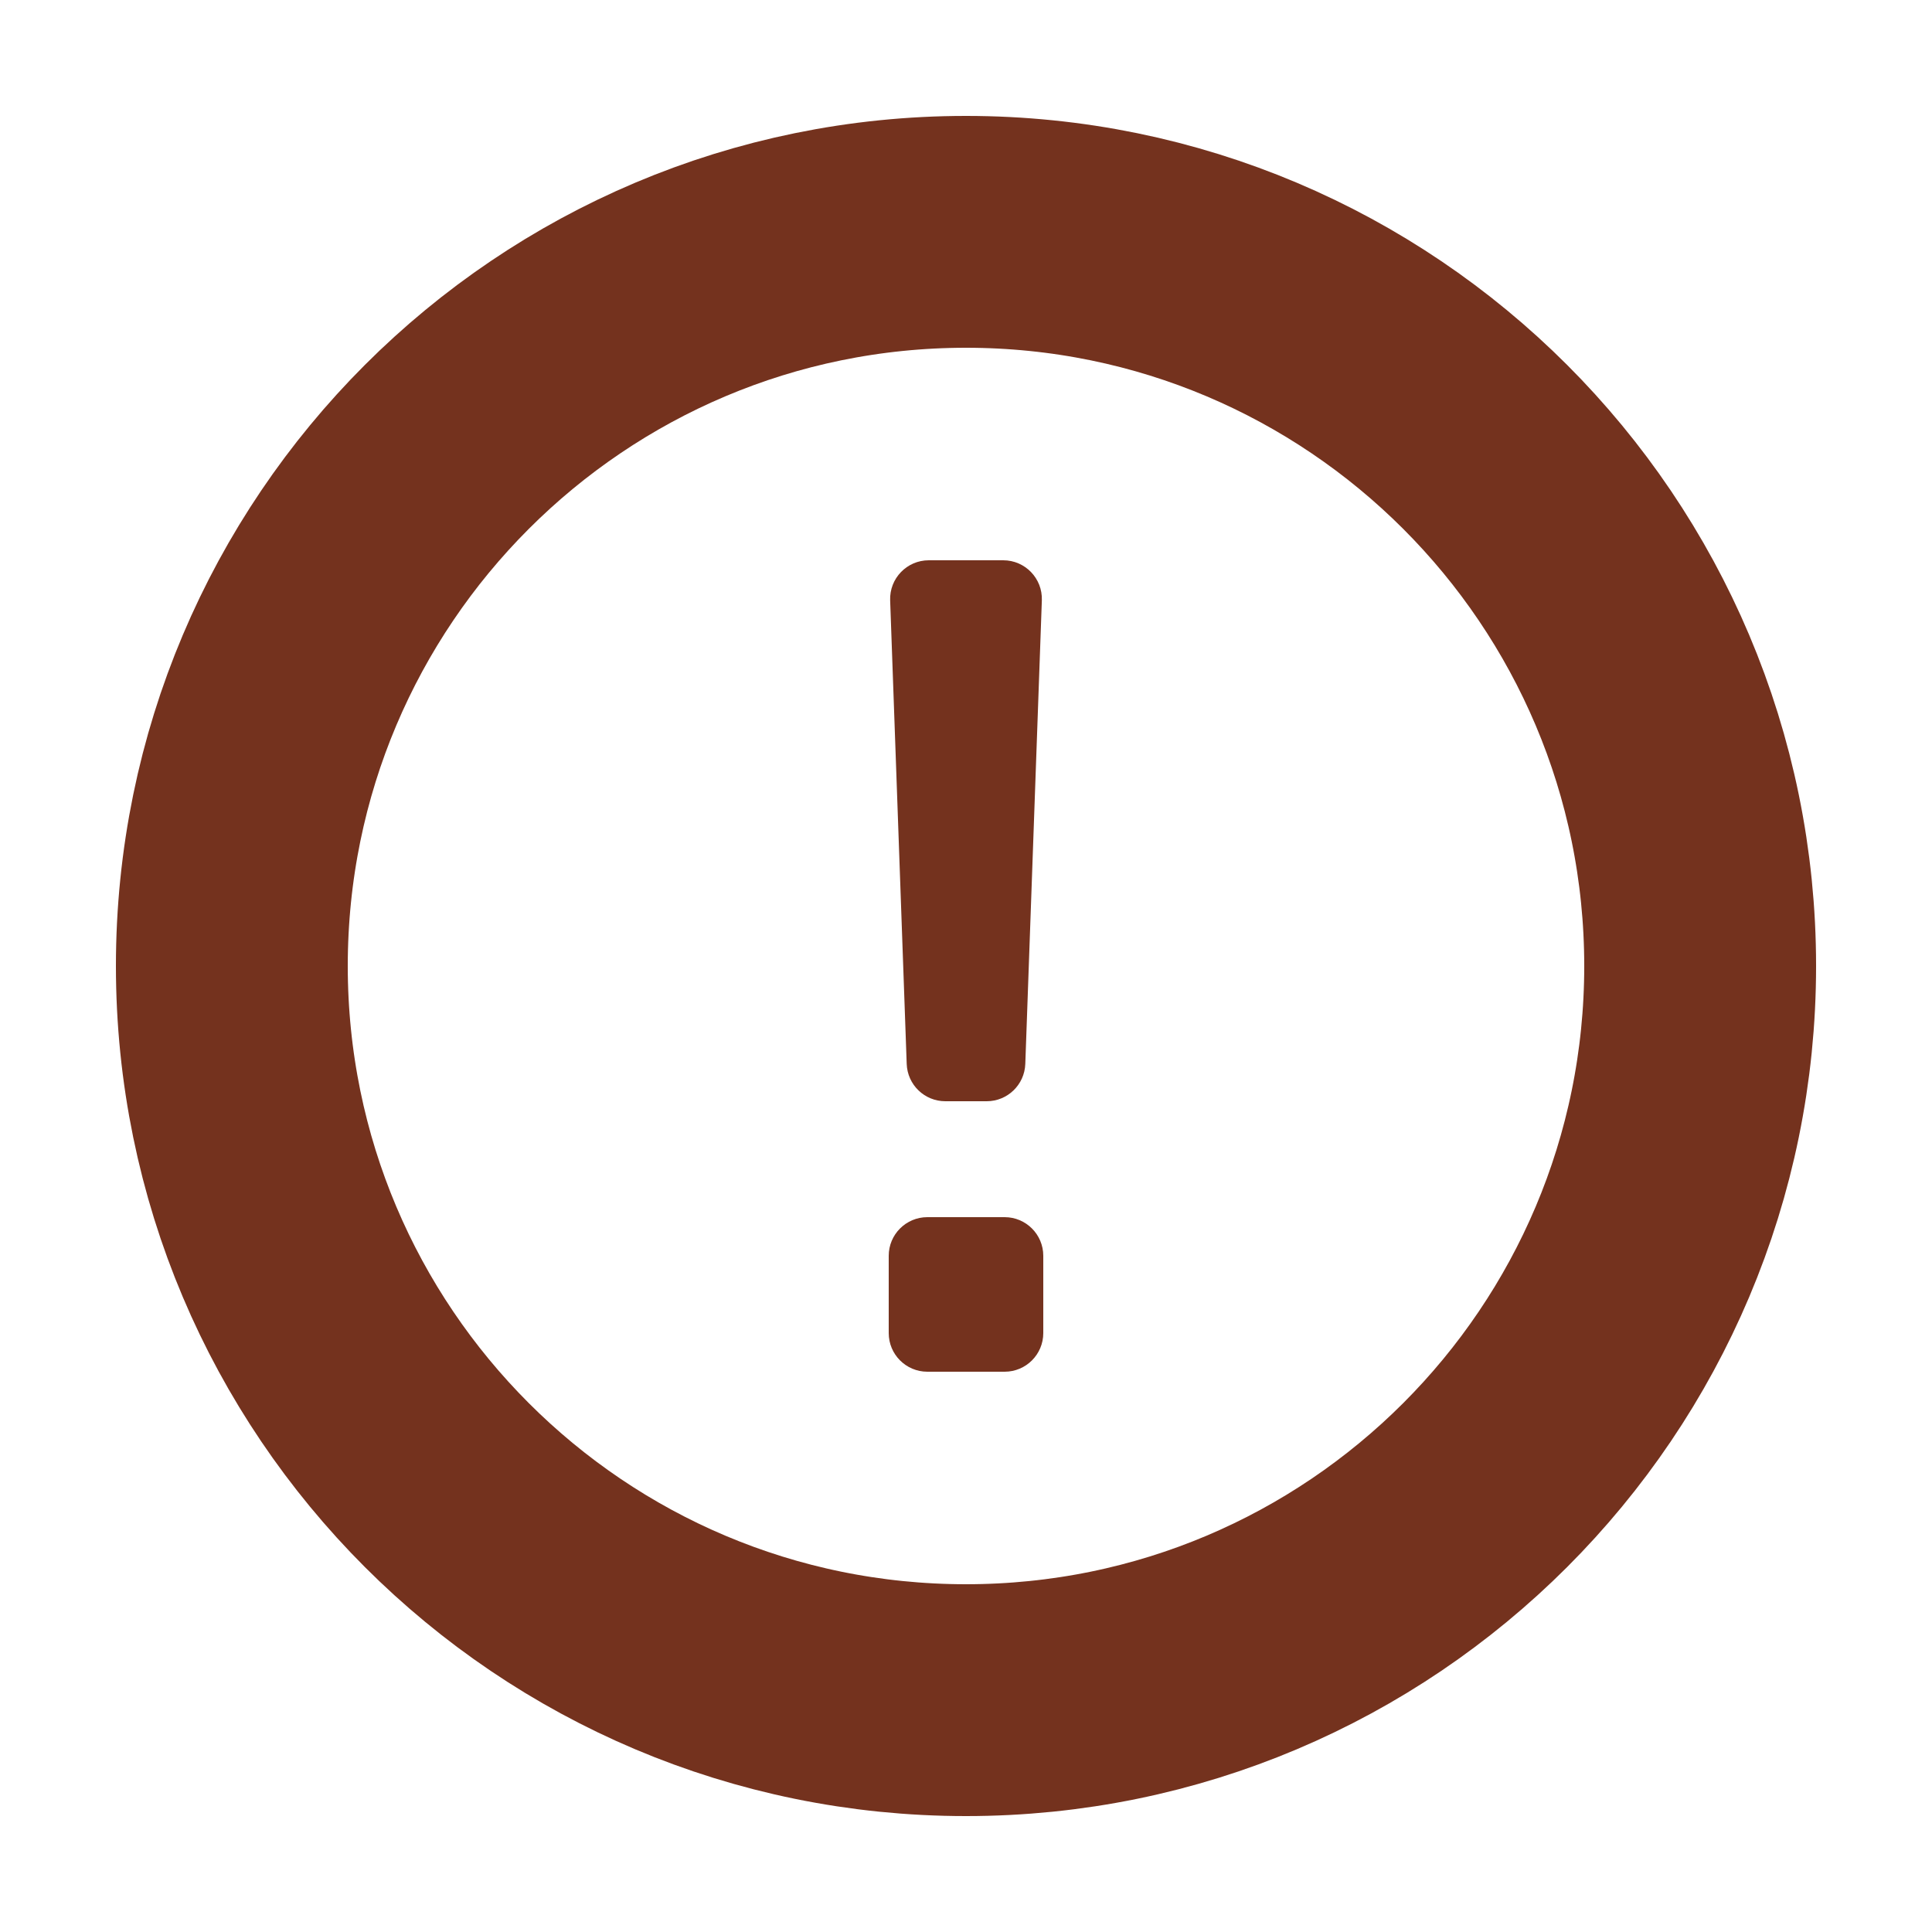
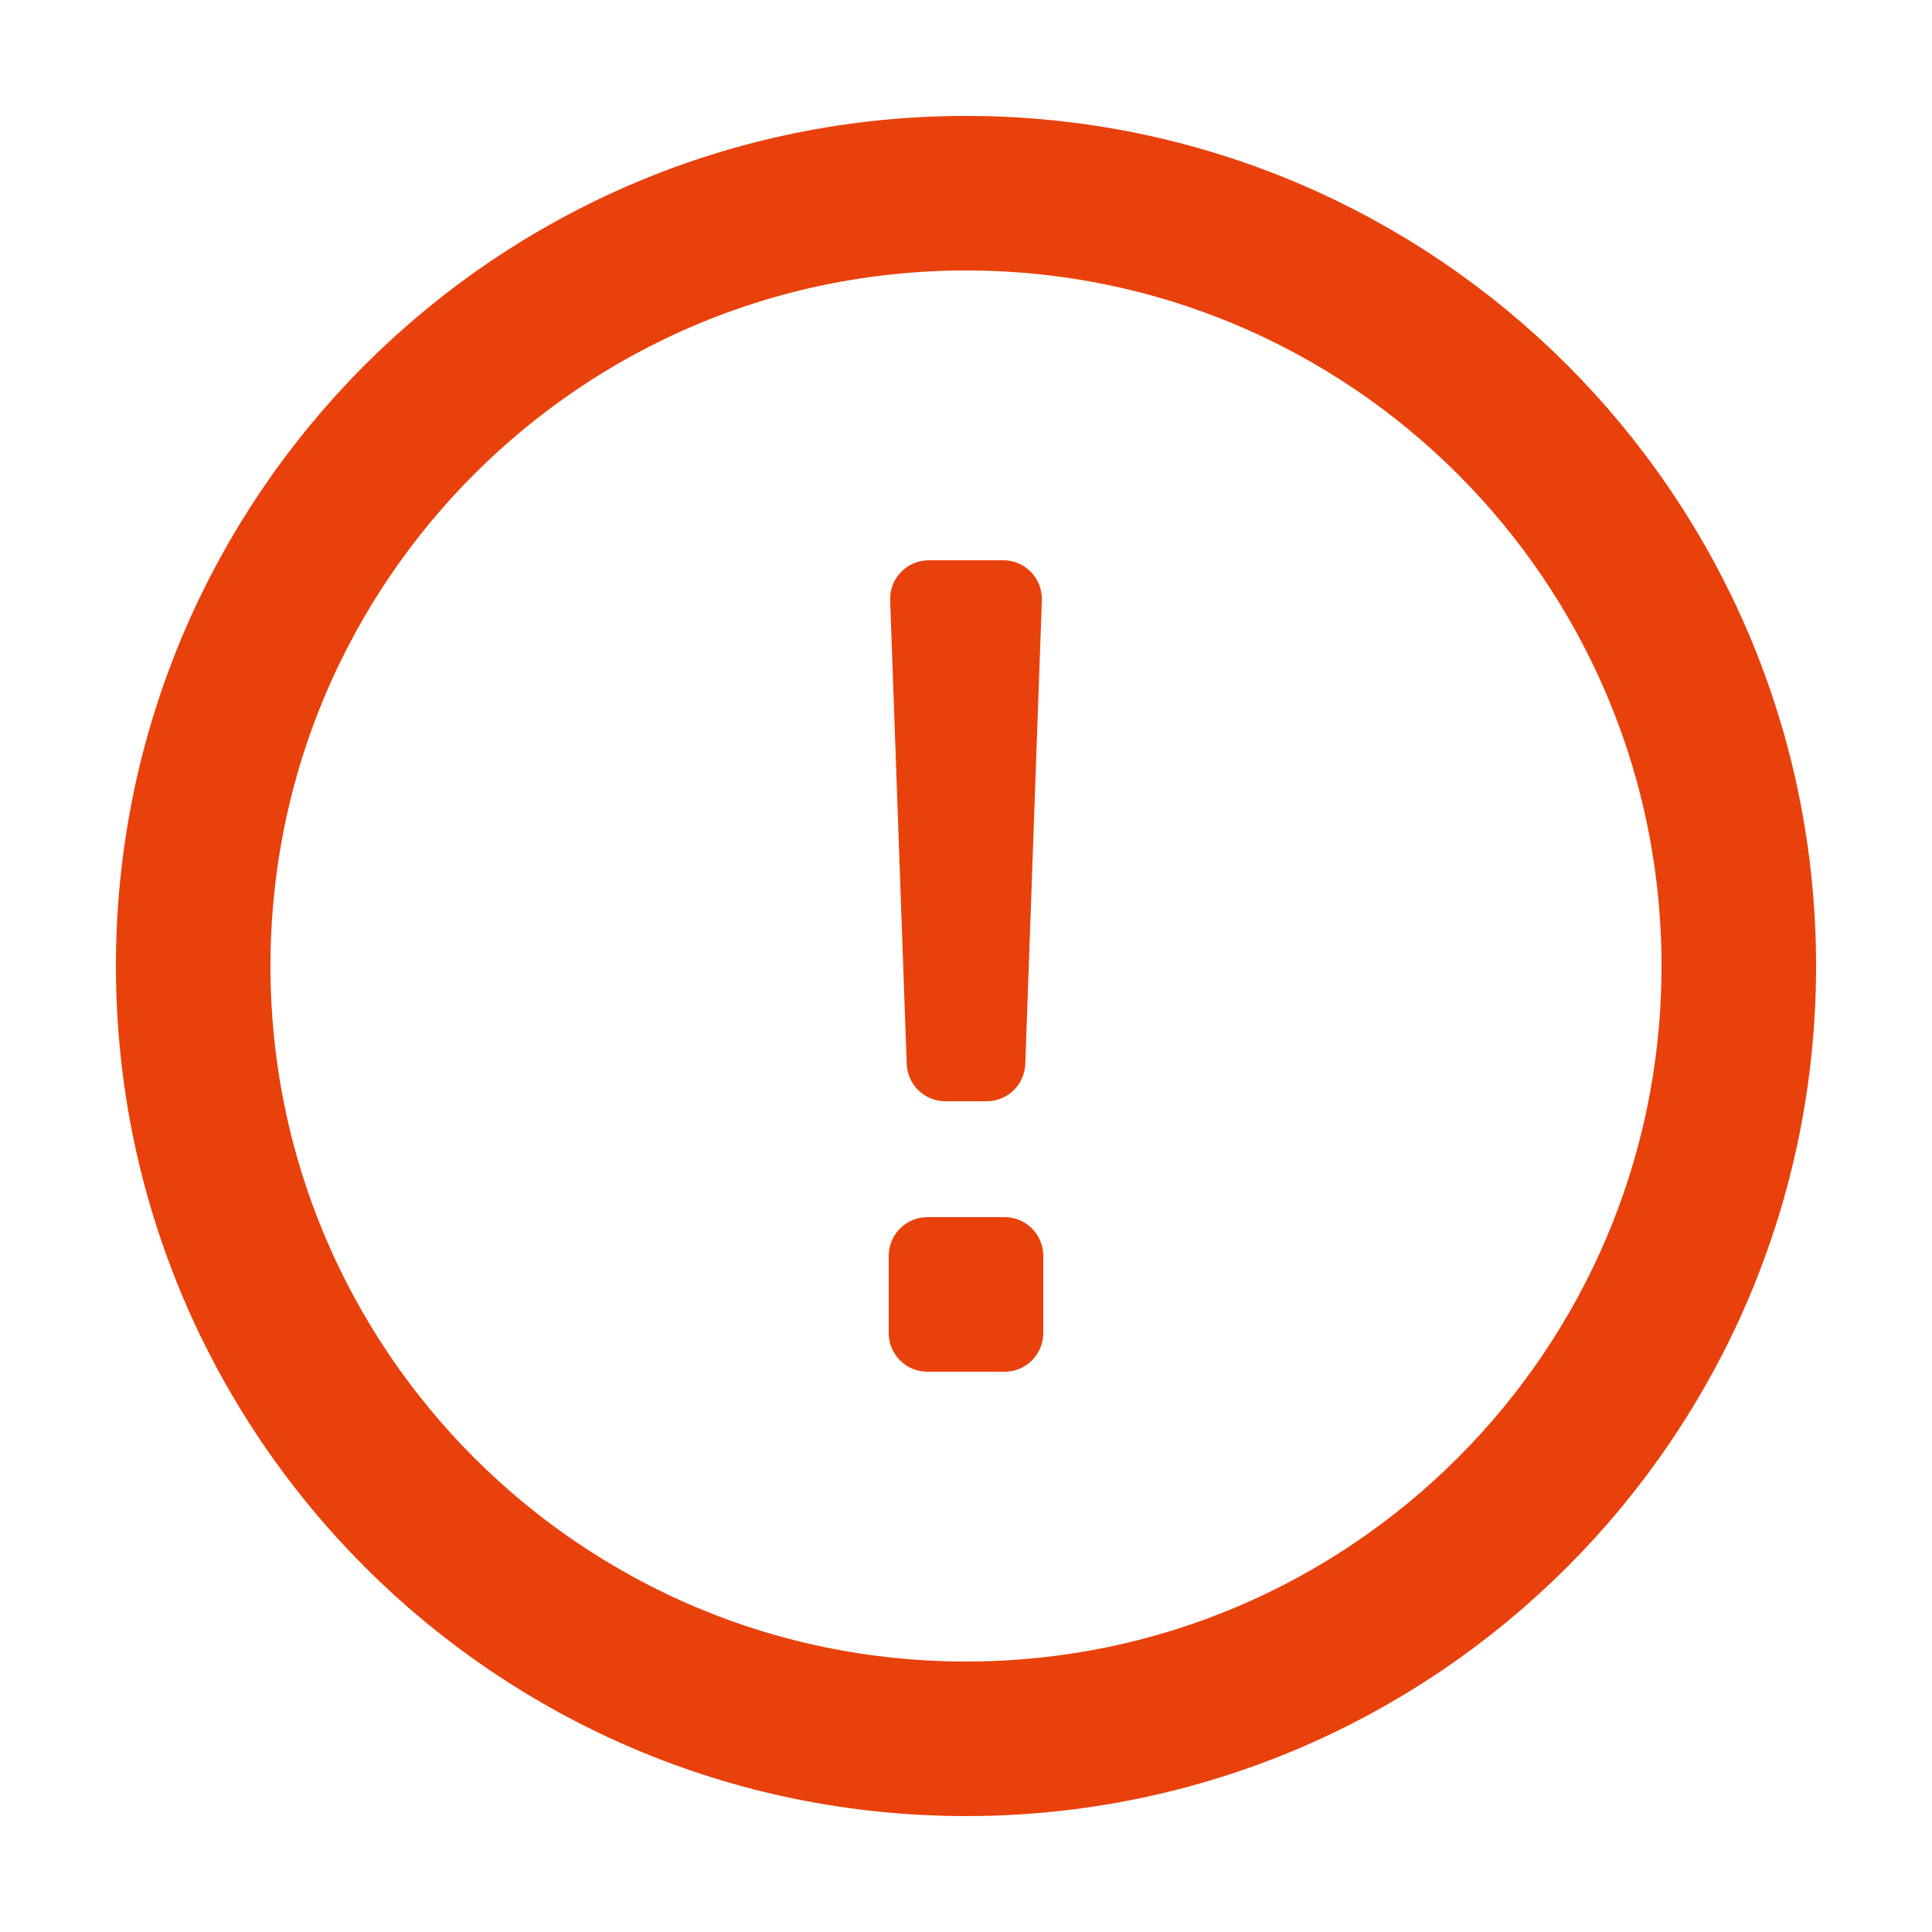
<svg xmlns="http://www.w3.org/2000/svg" width="100" height="100" viewBox="0 0 100 100" fill="none">
-   <rect x="46" y="63" width="8" height="8" rx="2" fill="#74321E" />
-   <path d="M46.074 31.071C46.034 29.94 46.94 29 48.073 29H51.927C53.06 29 53.966 29.939 53.926 31.071L53.069 55.071C53.03 56.148 52.147 57 51.07 57H48.93C47.853 57 46.97 56.148 46.931 55.071L46.074 31.071Z" fill="#74321E" />
-   <circle cx="50" cy="50" r="38" stroke="#74321E" stroke-width="12" />
+   <rect x="46" y="63" width="8" height="8" rx="2" fill="#E9410B" />
+   <path d="M46.074 31.071C46.034 29.94 46.94 29 48.073 29H51.927C53.06 29 53.966 29.939 53.926 31.071L53.069 55.071C53.03 56.148 52.147 57 51.07 57H48.93C47.853 57 46.97 56.148 46.931 55.071L46.074 31.071Z" fill="#E9410B" />
+   <circle cx="50" cy="50" r="40" stroke="#E9410B" stroke-width="8" />
</svg>
